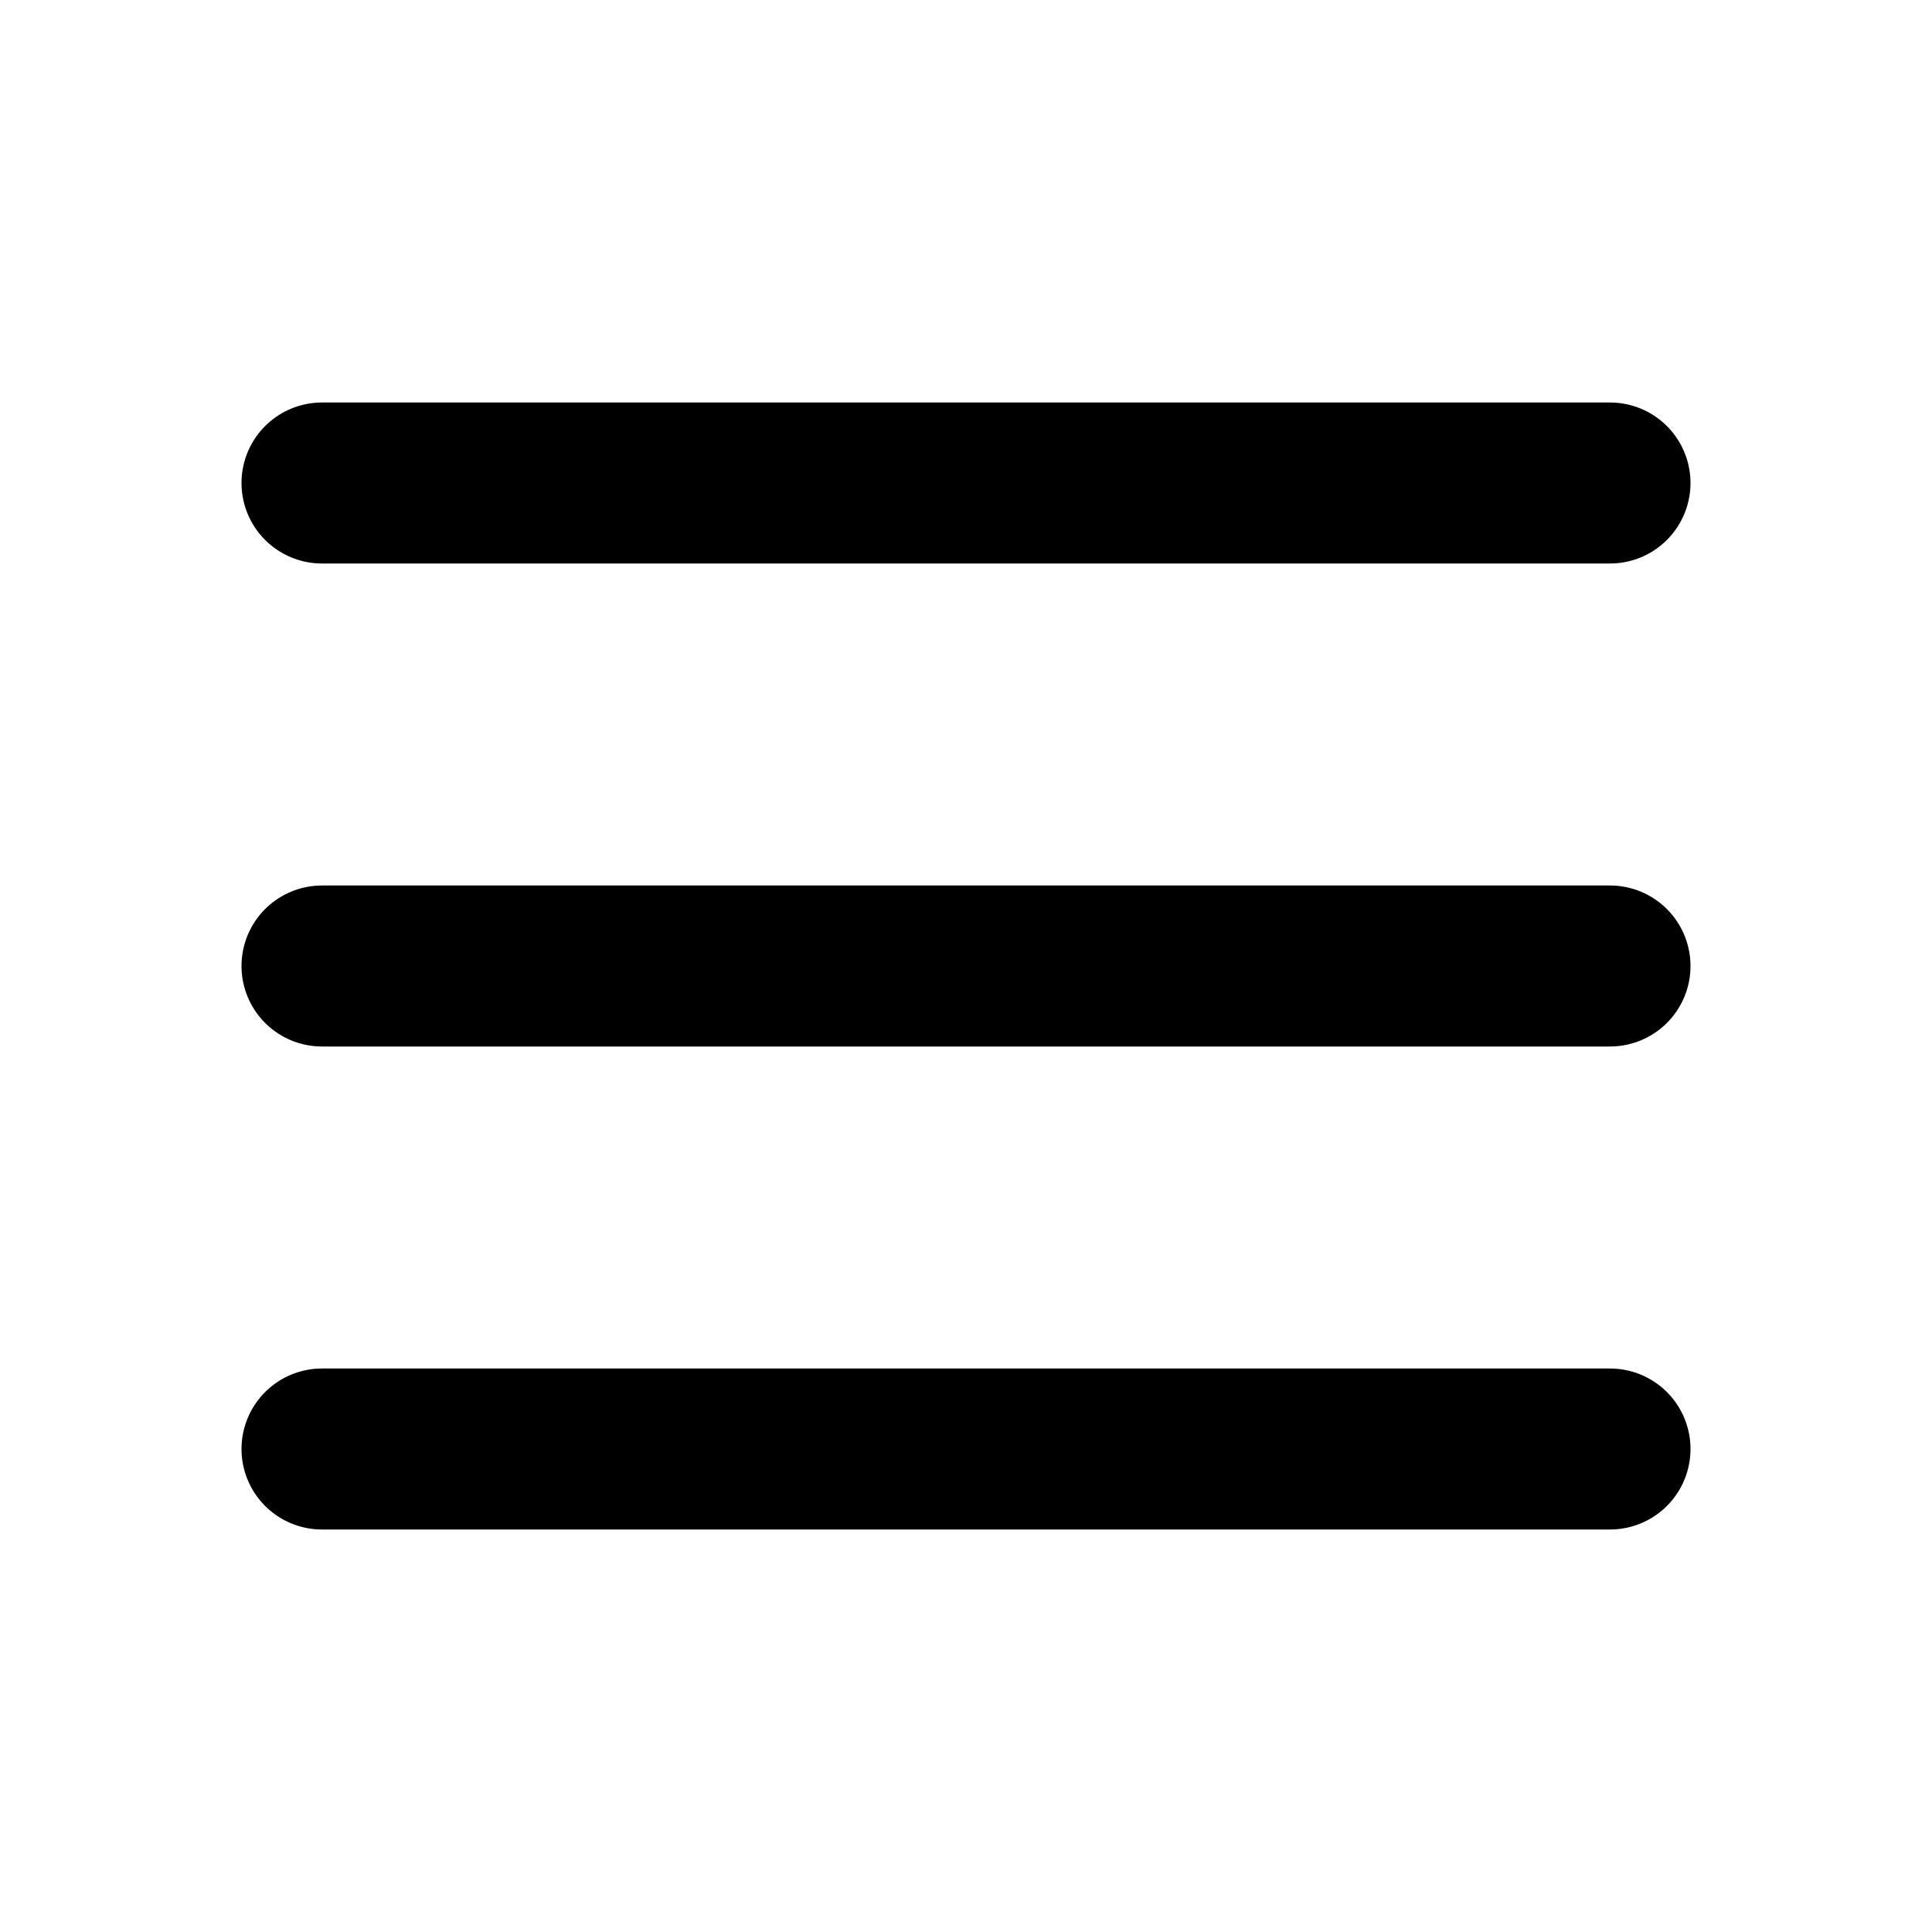
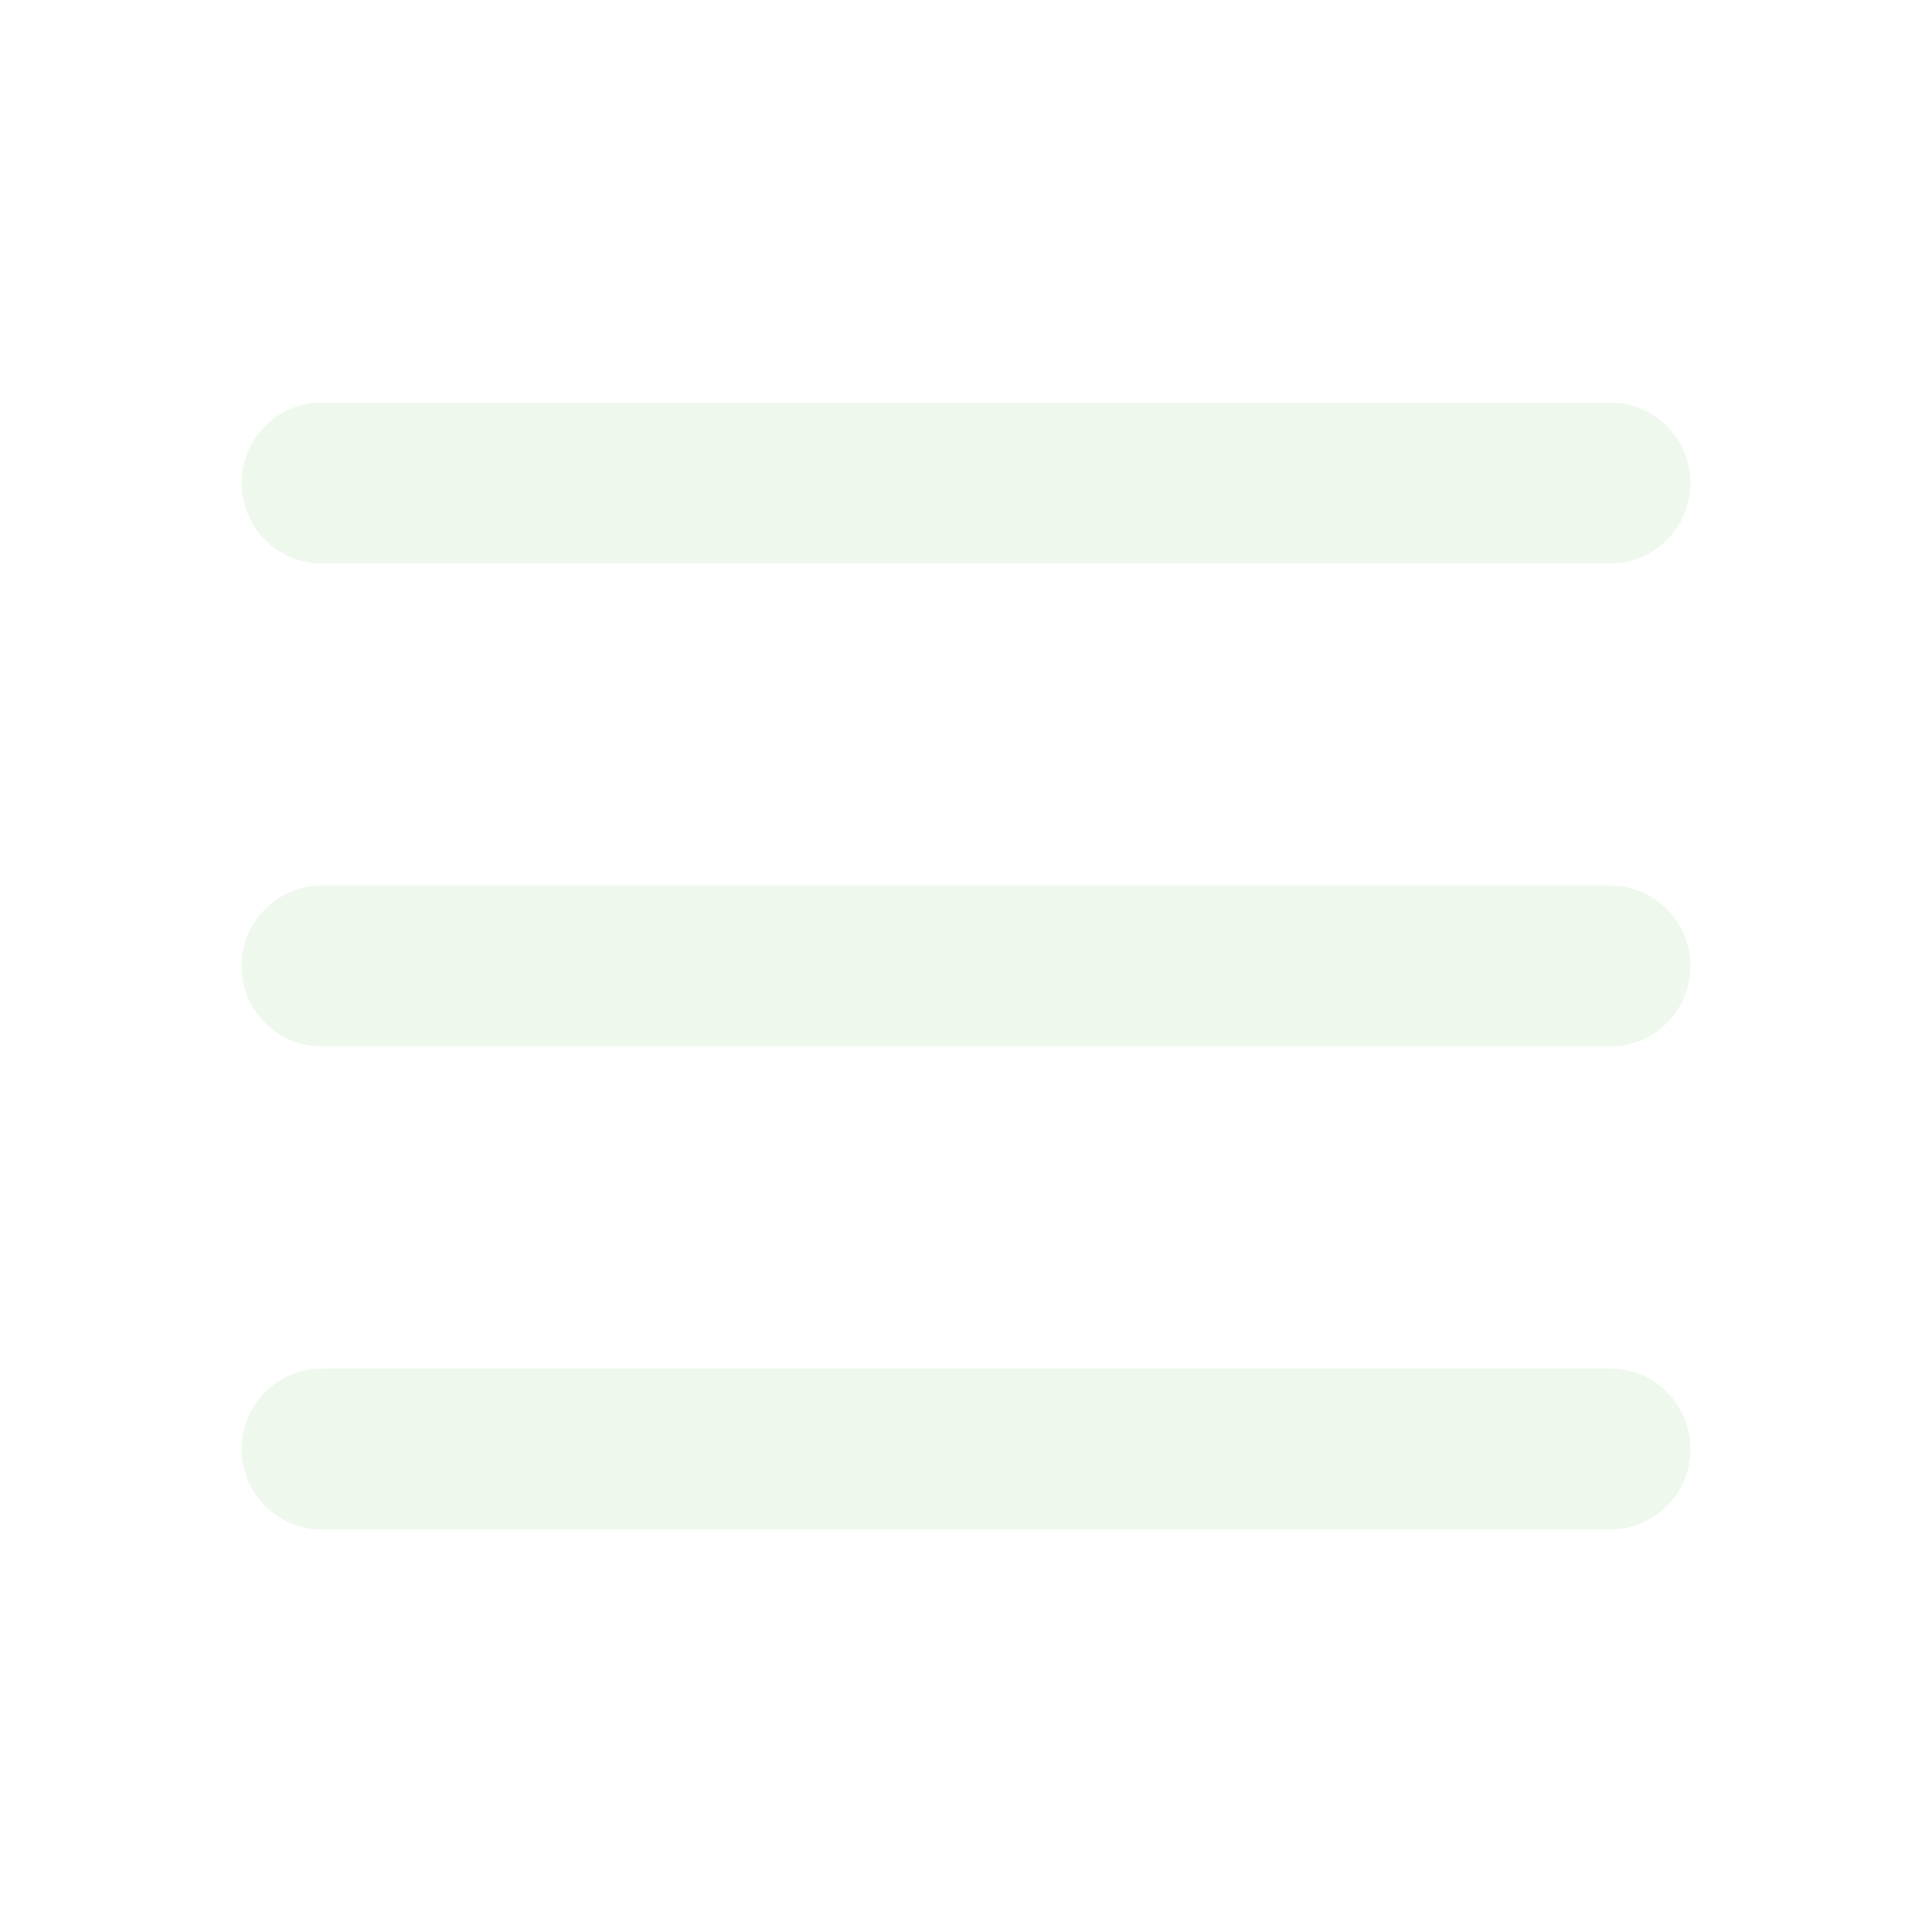
<svg xmlns="http://www.w3.org/2000/svg" width="800px" height="800px" viewBox="0 0 24 24" fill="none">
-   <path d="M4 18L20 18" stroke="#000000" stroke-width="2" stroke-linecap="round" />
-   <path d="M4 12L20 12" stroke="#000000" stroke-width="2" stroke-linecap="round" />
-   <path d="M4 6L20 6" stroke="#000000" stroke-width="2" stroke-linecap="round" />
+   <path d="M4 18L20 18" stroke="#eff8ed" stroke-width="2" stroke-linecap="round" />
+   <path d="M4 12L20 12" stroke="#eff8ed" stroke-width="2" stroke-linecap="round" />
+   <path d="M4 6L20 6" stroke="#eff8ed" stroke-width="2" stroke-linecap="round" />
</svg>
